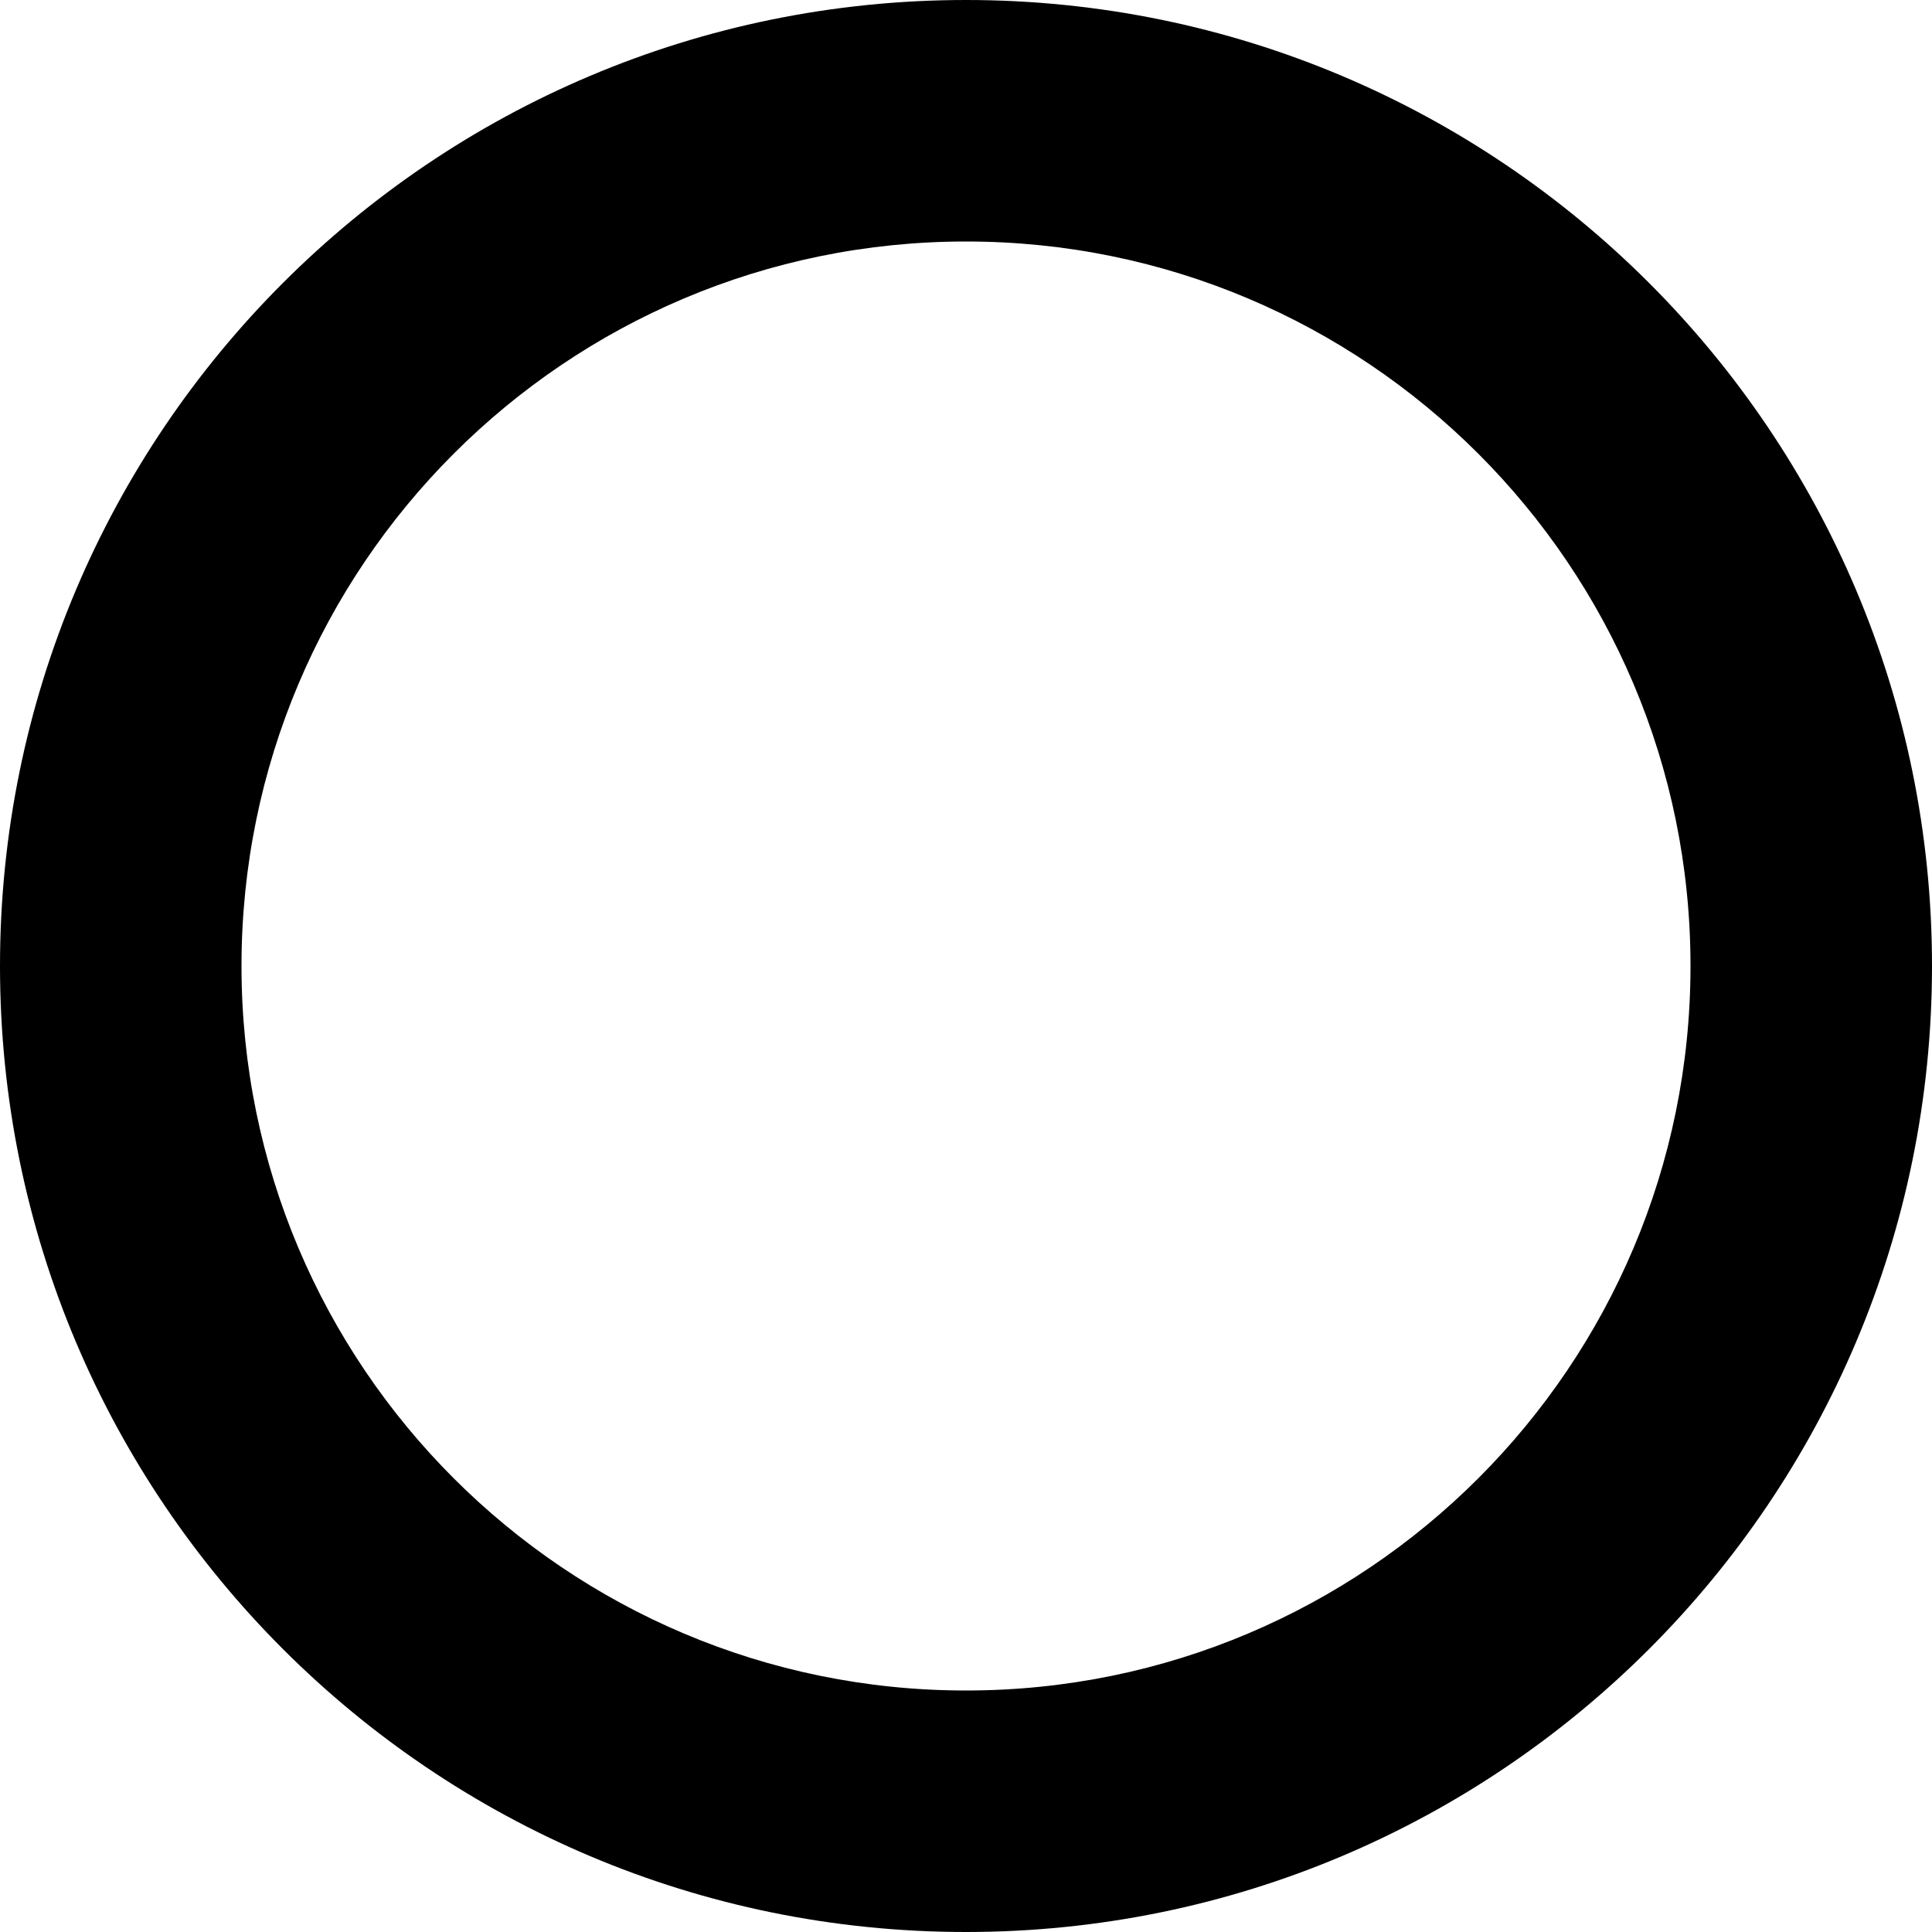
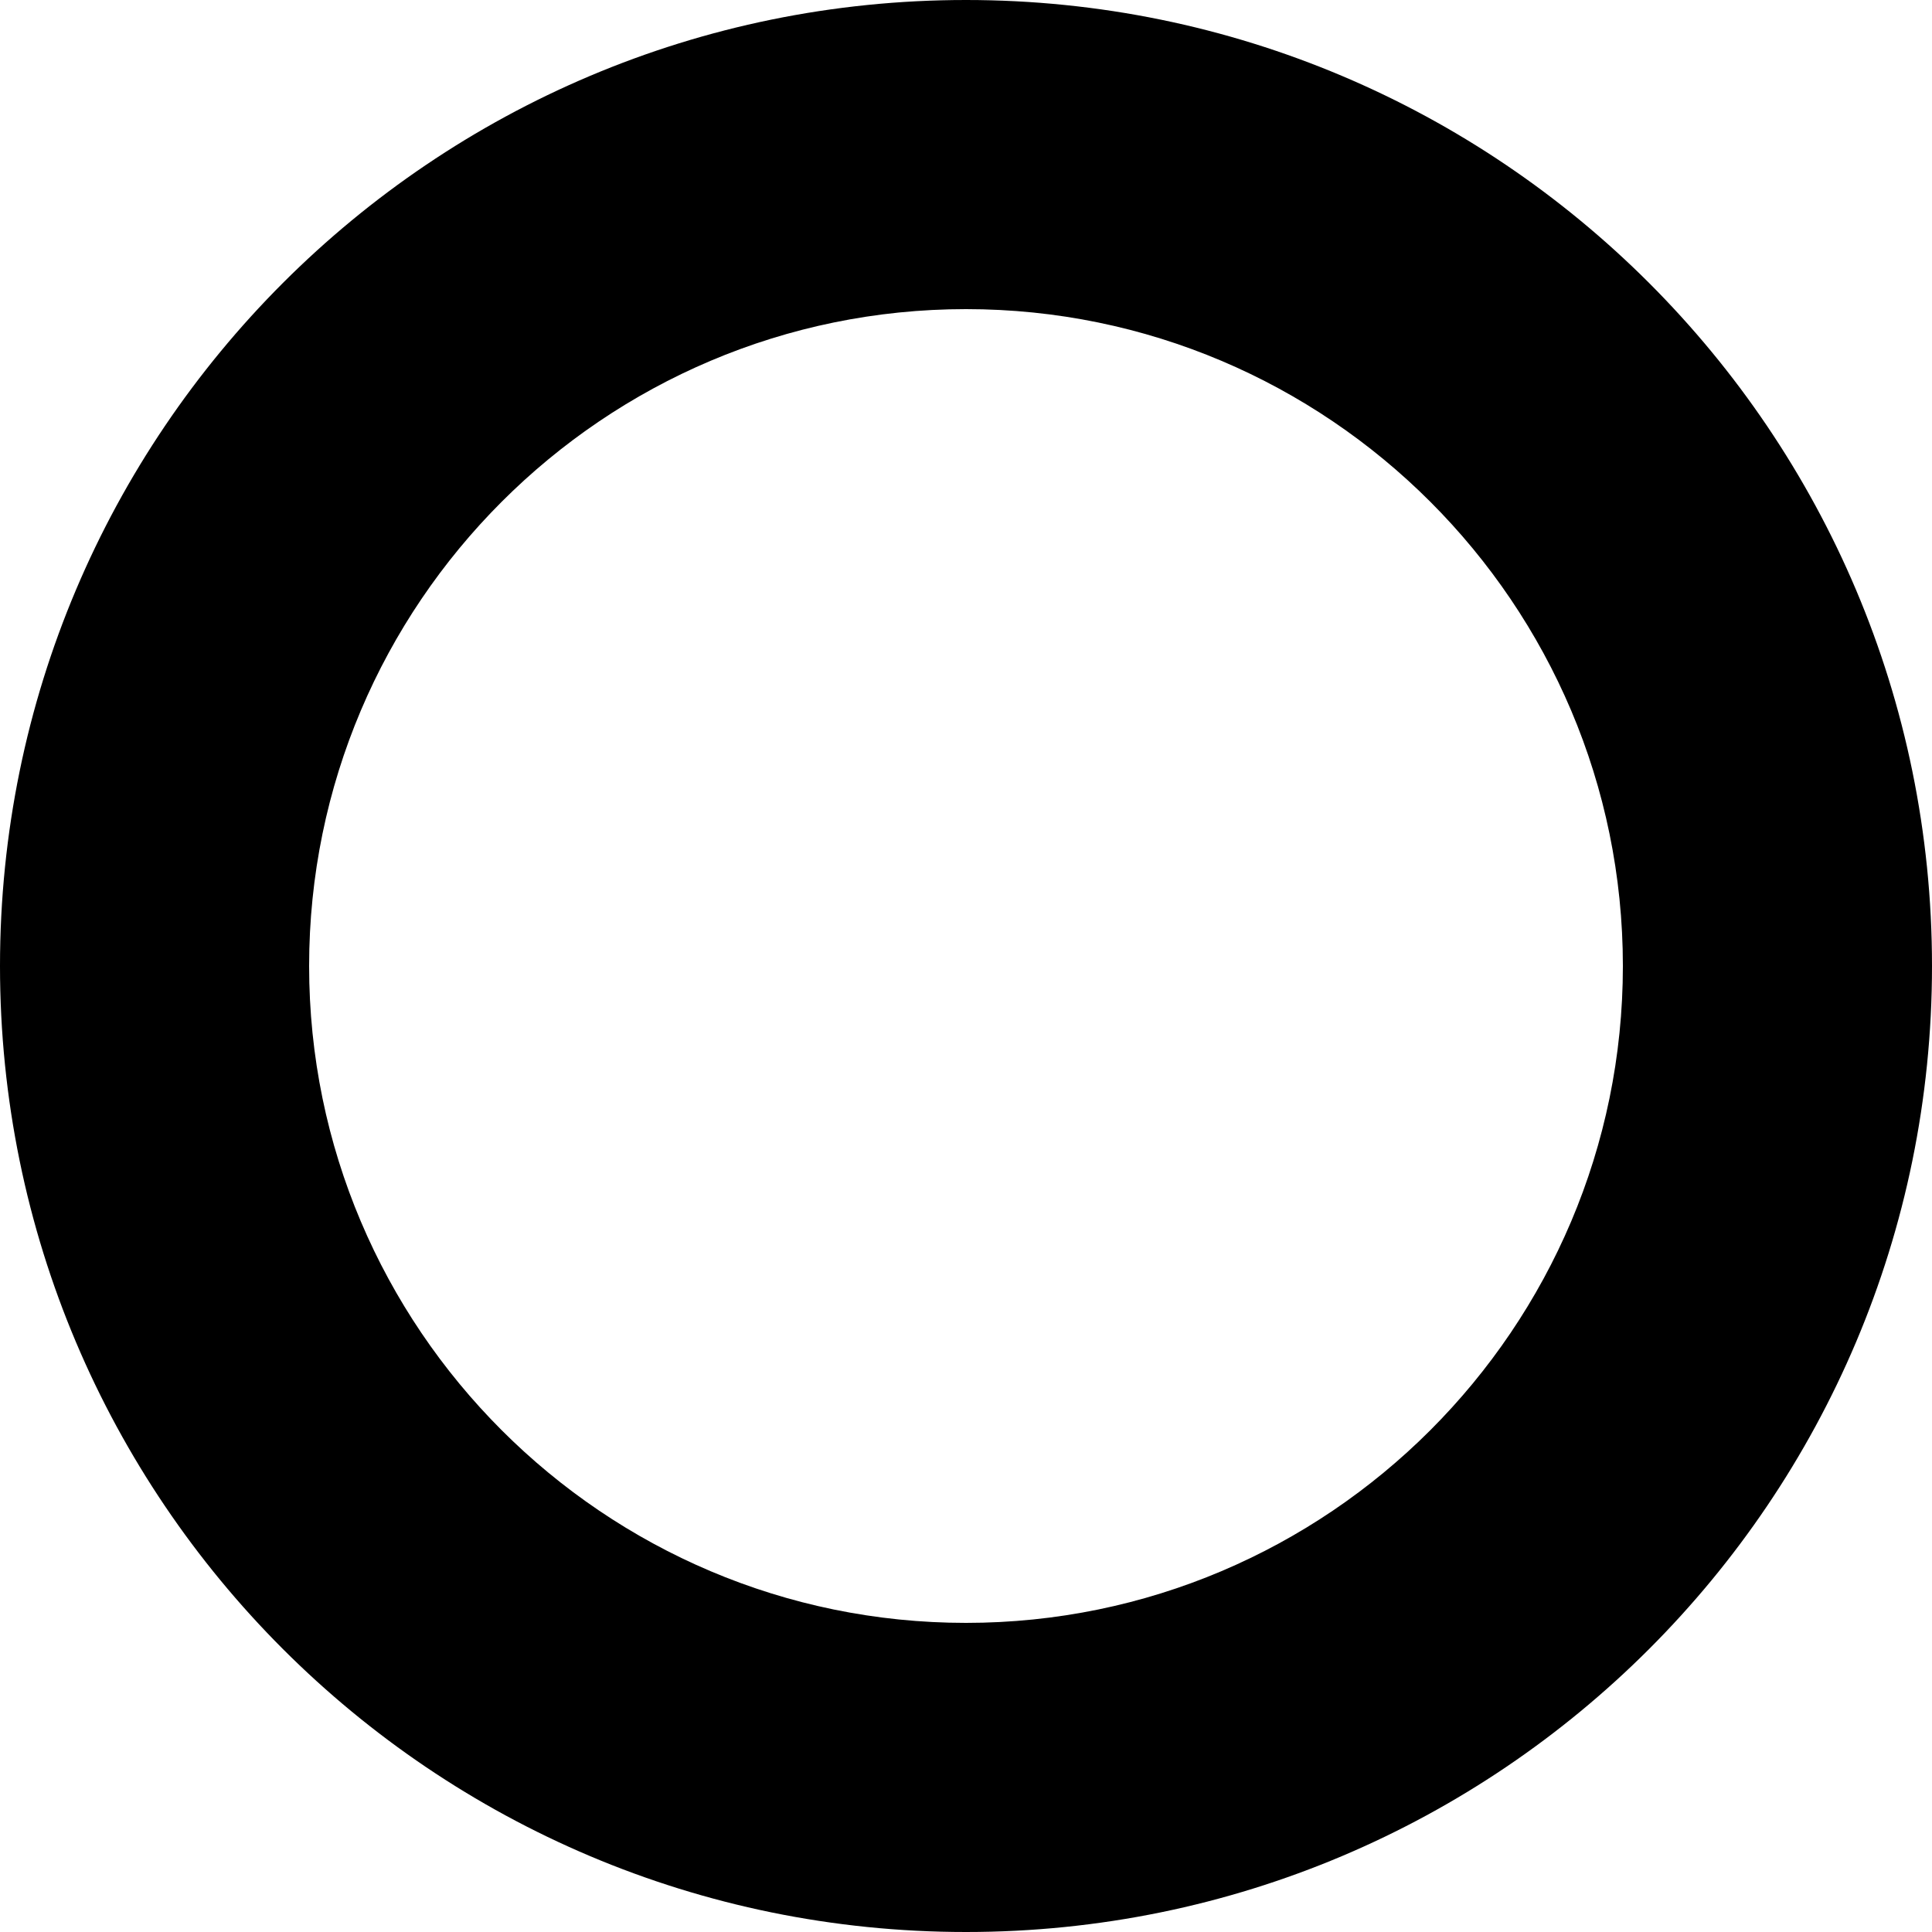
- <svg xmlns="http://www.w3.org/2000/svg" version="1.1" id="Layer_1" x="0px" y="0px" width="80px" height="80px" viewBox="0 0 80 80" enable-background="new 0 0 80 80" xml:space="preserve">
-   <path d="M40,0C17.909,0,0,17.909,0,40c0,22.092,17.909,40,40,40c22.092,0,40-17.908,40-40C80,17.909,62.092,0,40,0z M40,70  c-16.568,0-30-13.432-30-30s13.432-30,30-30s30,13.432,30,30S56.568,70,40,70z" />
+ <svg xmlns="http://www.w3.org/2000/svg" version="1.1" id="Layer_1" x="0px" y="0px" width="100px" height="100px" viewBox="0 0 100 100" enable-background="new 0 0 100 100" xml:space="preserve">
+   <path d="M50,0C22.386,0,0,22.386,0,50s22.386,50,50,50c27.614,0,50-22.386,50-50S77.613,0,50,0z M50,84c-18.748,0-34-15.252-34-34  c0-18.748,15.252-34,34-34s34,15.252,34,34C84,68.748,68.747,84,50,84z" />
</svg>
